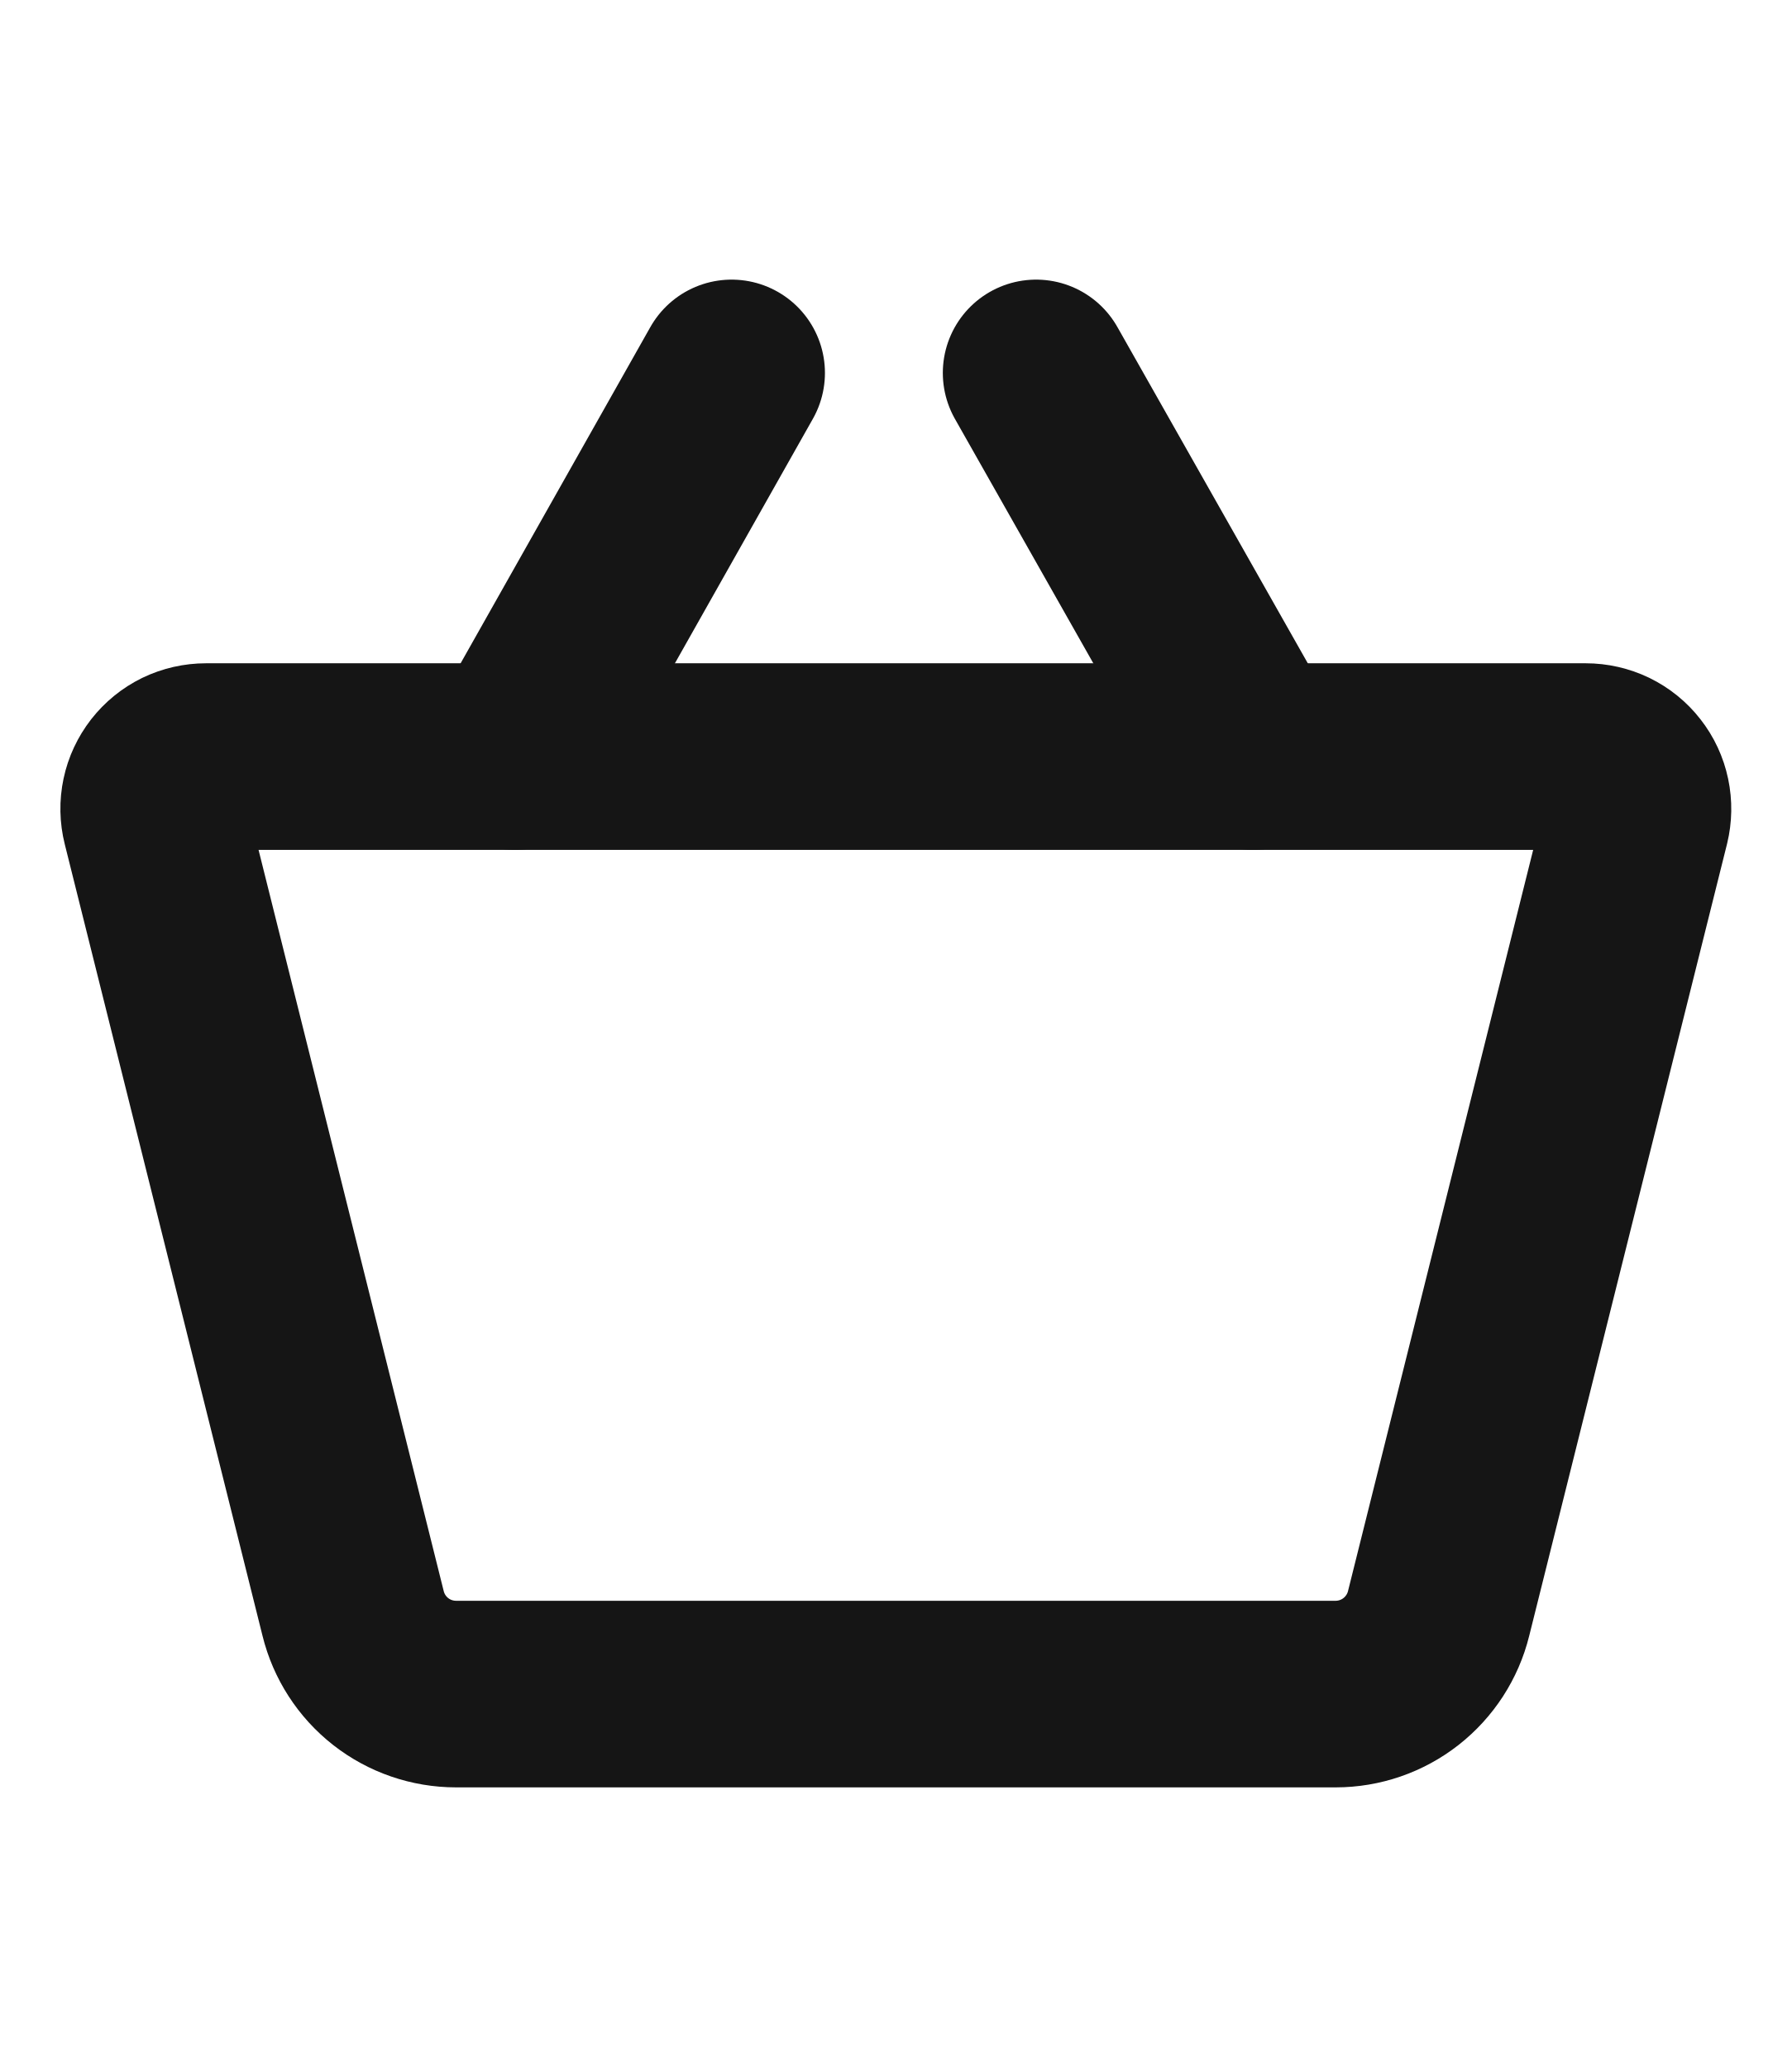
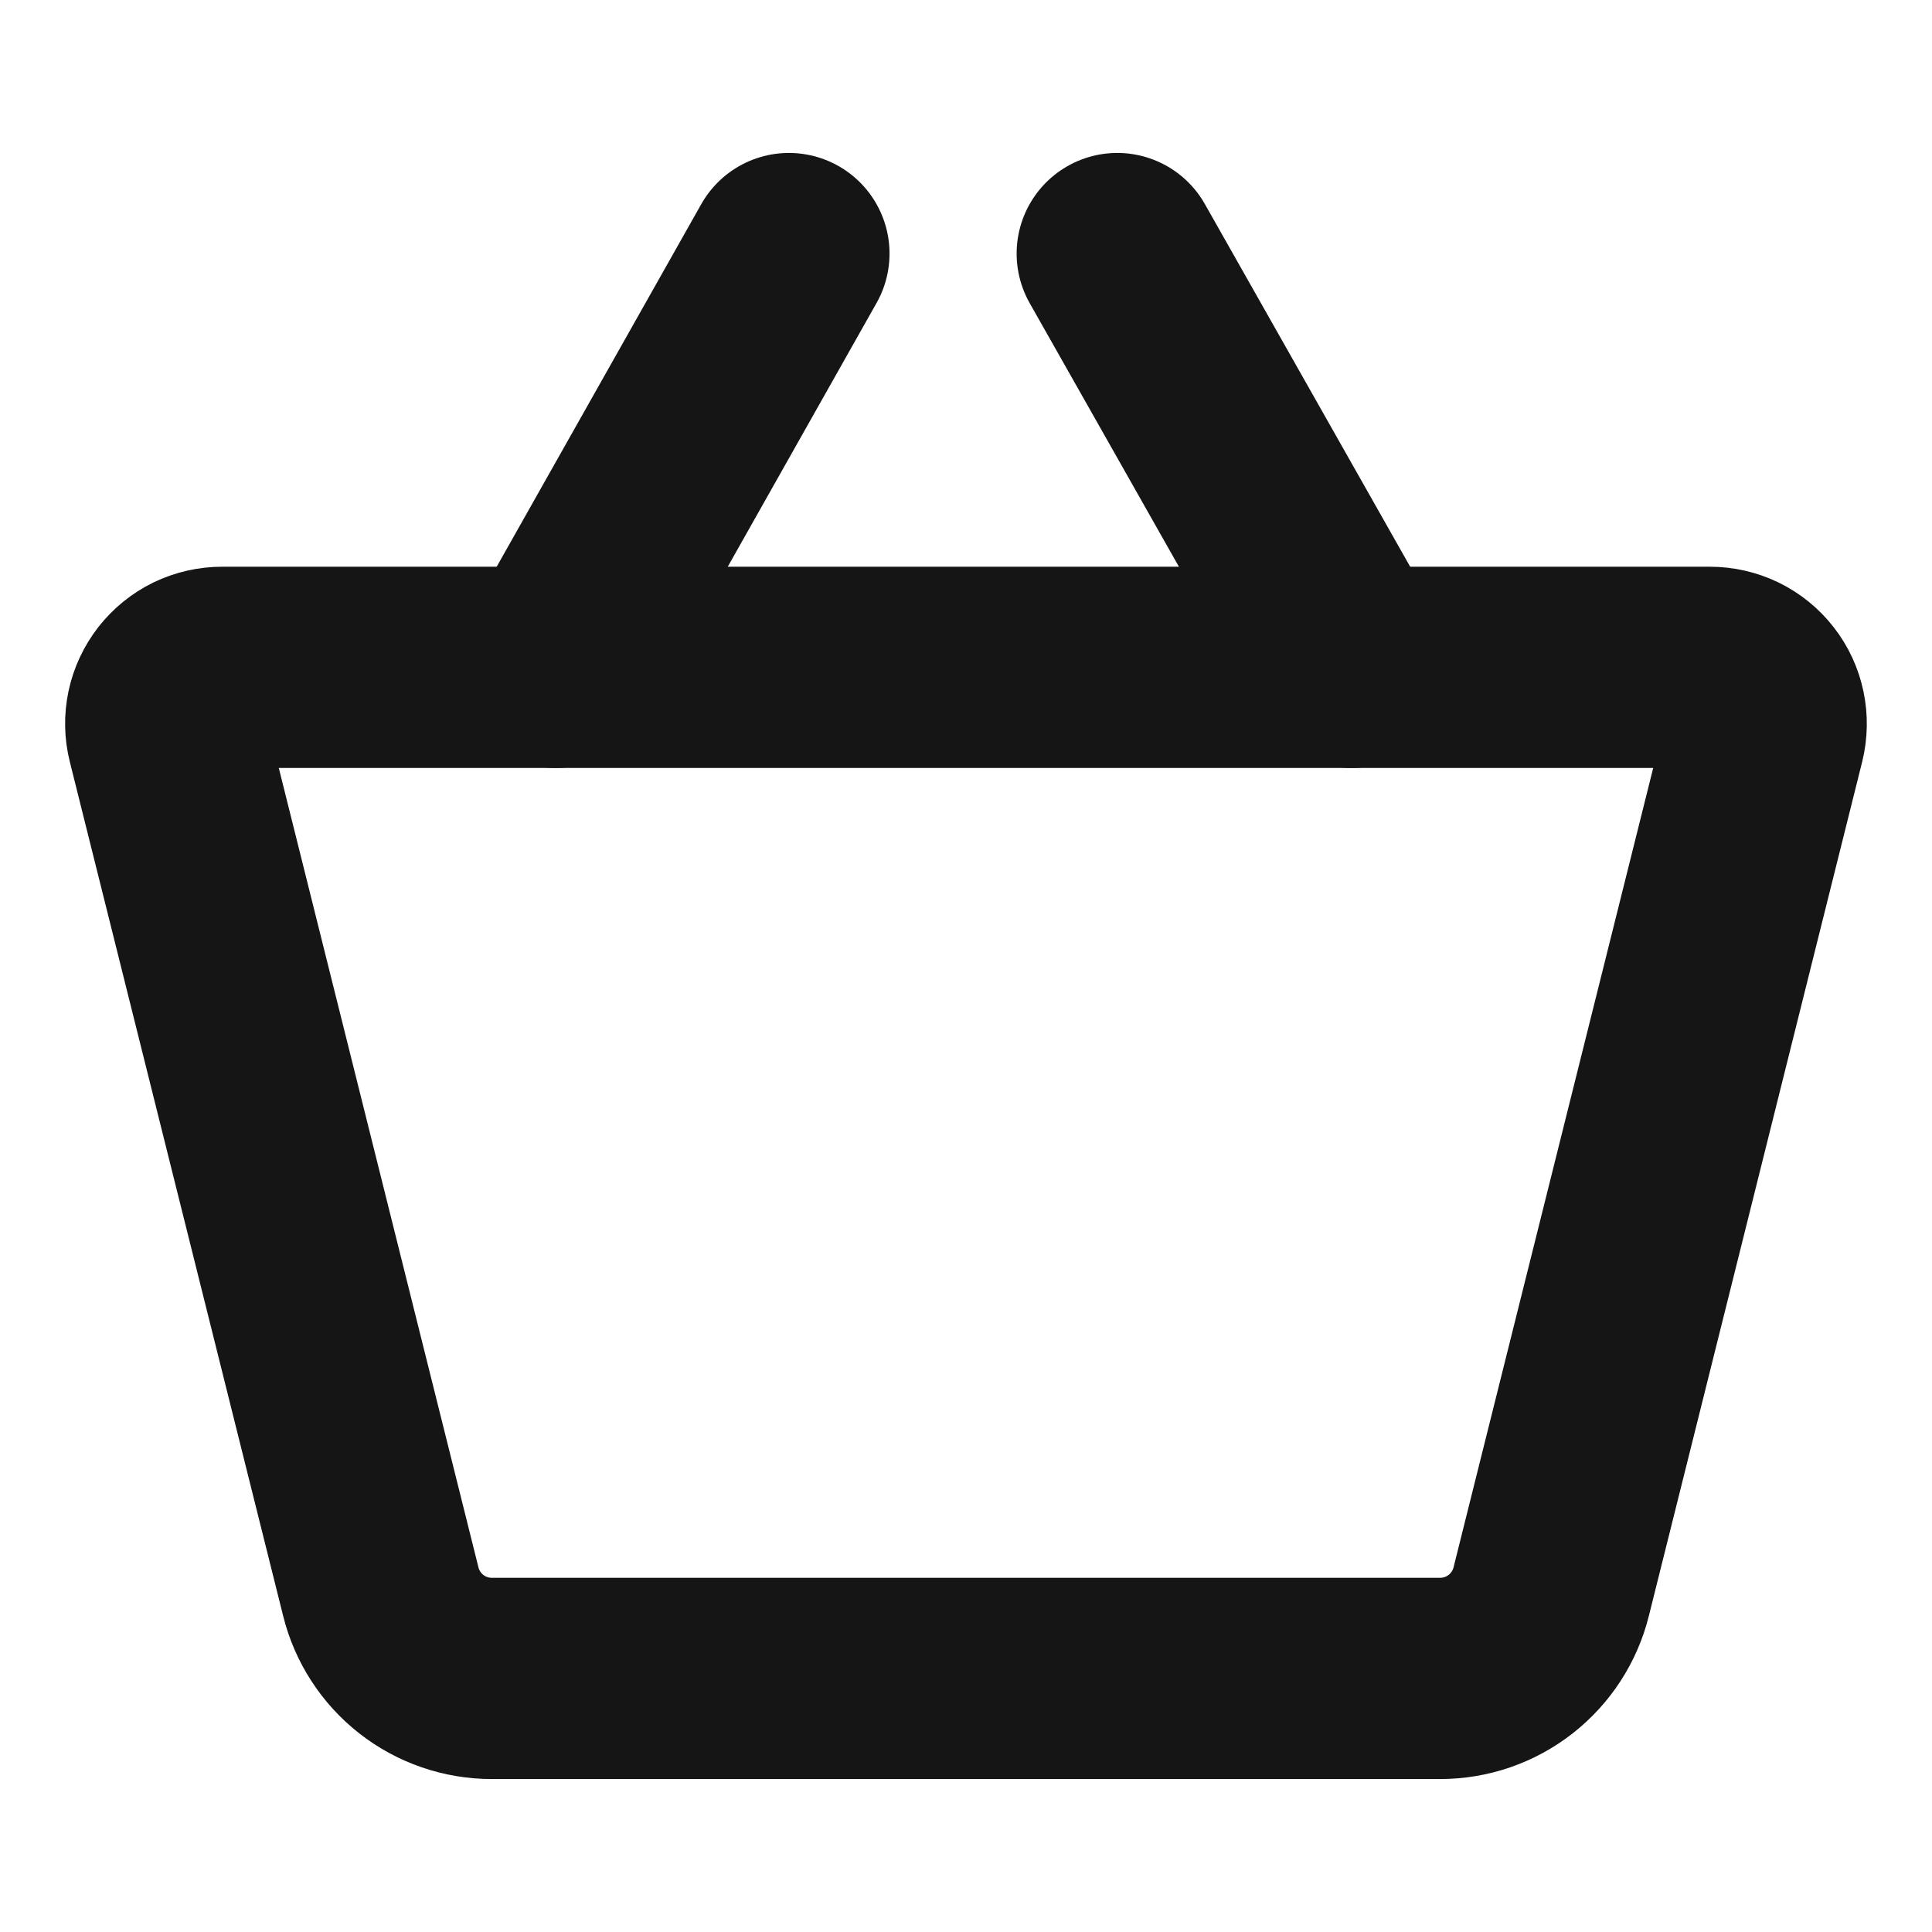
- <svg xmlns="http://www.w3.org/2000/svg" width="26" height="30" viewBox="0 0 24 24" fill="none">
+ <svg xmlns="http://www.w3.org/2000/svg" width="30" height="30" viewBox="0 0 24 24" fill="none">
  <path d="M17.89 20.85H6.11C5.792 20.85 5.483 20.744 5.233 20.548C4.983 20.352 4.806 20.078 4.73 19.77L2.08 9.16C2.054 9.057 2.052 8.949 2.074 8.845C2.096 8.74 2.142 8.643 2.207 8.559C2.273 8.475 2.356 8.407 2.452 8.36C2.548 8.314 2.653 8.29 2.76 8.29H21.24C21.346 8.29 21.451 8.314 21.547 8.36C21.643 8.407 21.727 8.475 21.792 8.559C21.858 8.643 21.903 8.74 21.925 8.845C21.947 8.949 21.945 9.057 21.92 9.16L19.27 19.77C19.194 20.078 19.016 20.352 18.766 20.548C18.516 20.744 18.207 20.85 17.89 20.85V20.85Z" stroke="#151515" stroke-width="2.5" stroke-linecap="round" stroke-linejoin="round" />
  <path d="M9.8 3.15L6.9 8.29" stroke="#151515" stroke-width="2.5" stroke-linecap="round" stroke-linejoin="round" />
  <path d="M13.879 3.15L16.789 8.29" stroke="#151515" stroke-width="2.5" stroke-linecap="round" stroke-linejoin="round" />
</svg>
